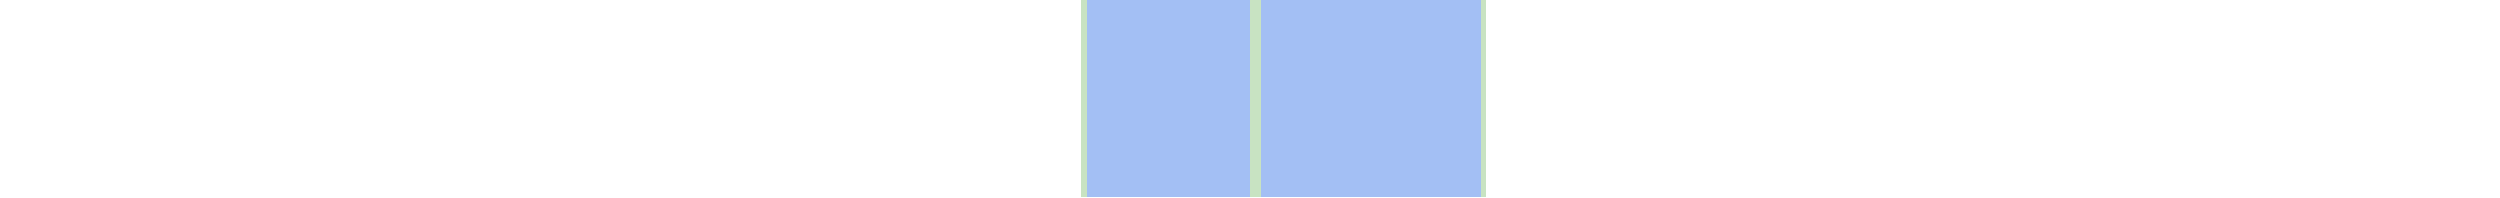
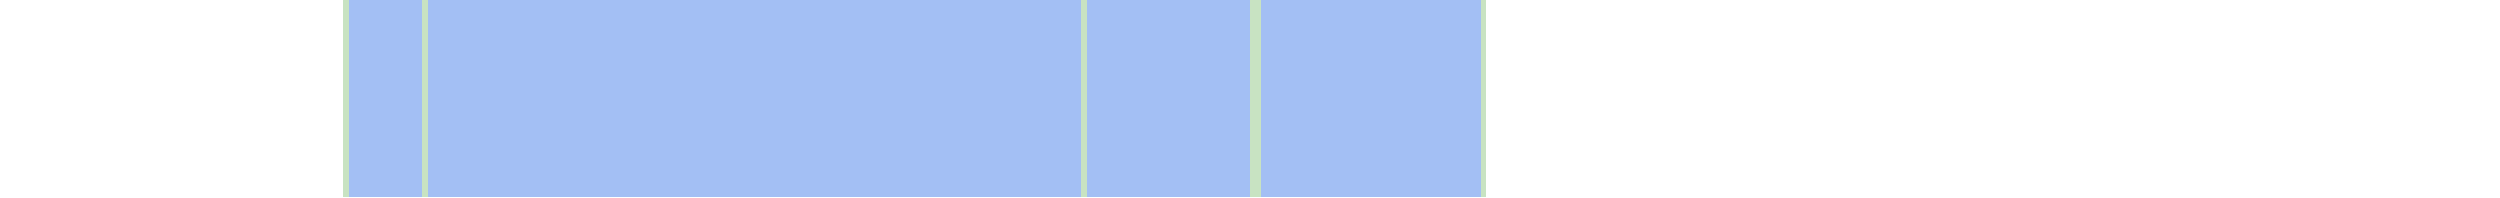
<svg xmlns="http://www.w3.org/2000/svg" viewBox="0 0 444 35" shape-rendering="crispEdges">
-   <rect y="0" x="192" width="72" height="35" fill="#a3bff4" />
+   <rect y="0" x="61" width="203" height="35" fill="#a3bff4" />
+   <rect y="0" x="61" width="1" height="35" fill="#c8e3c2" />
+   <rect y="0" x="75" width="1" height="35" fill="#c8e3c2" />
  <rect y="0" x="192" width="1" height="35" fill="#c8e3c2" />
  <rect y="0" x="222" width="1" height="35" fill="#c8e3c2" />
  <rect y="0" x="223" width="1" height="35" fill="#c8e3c2" />
  <rect y="0" x="263" width="1" height="35" fill="#c8e3c2" />
</svg>
